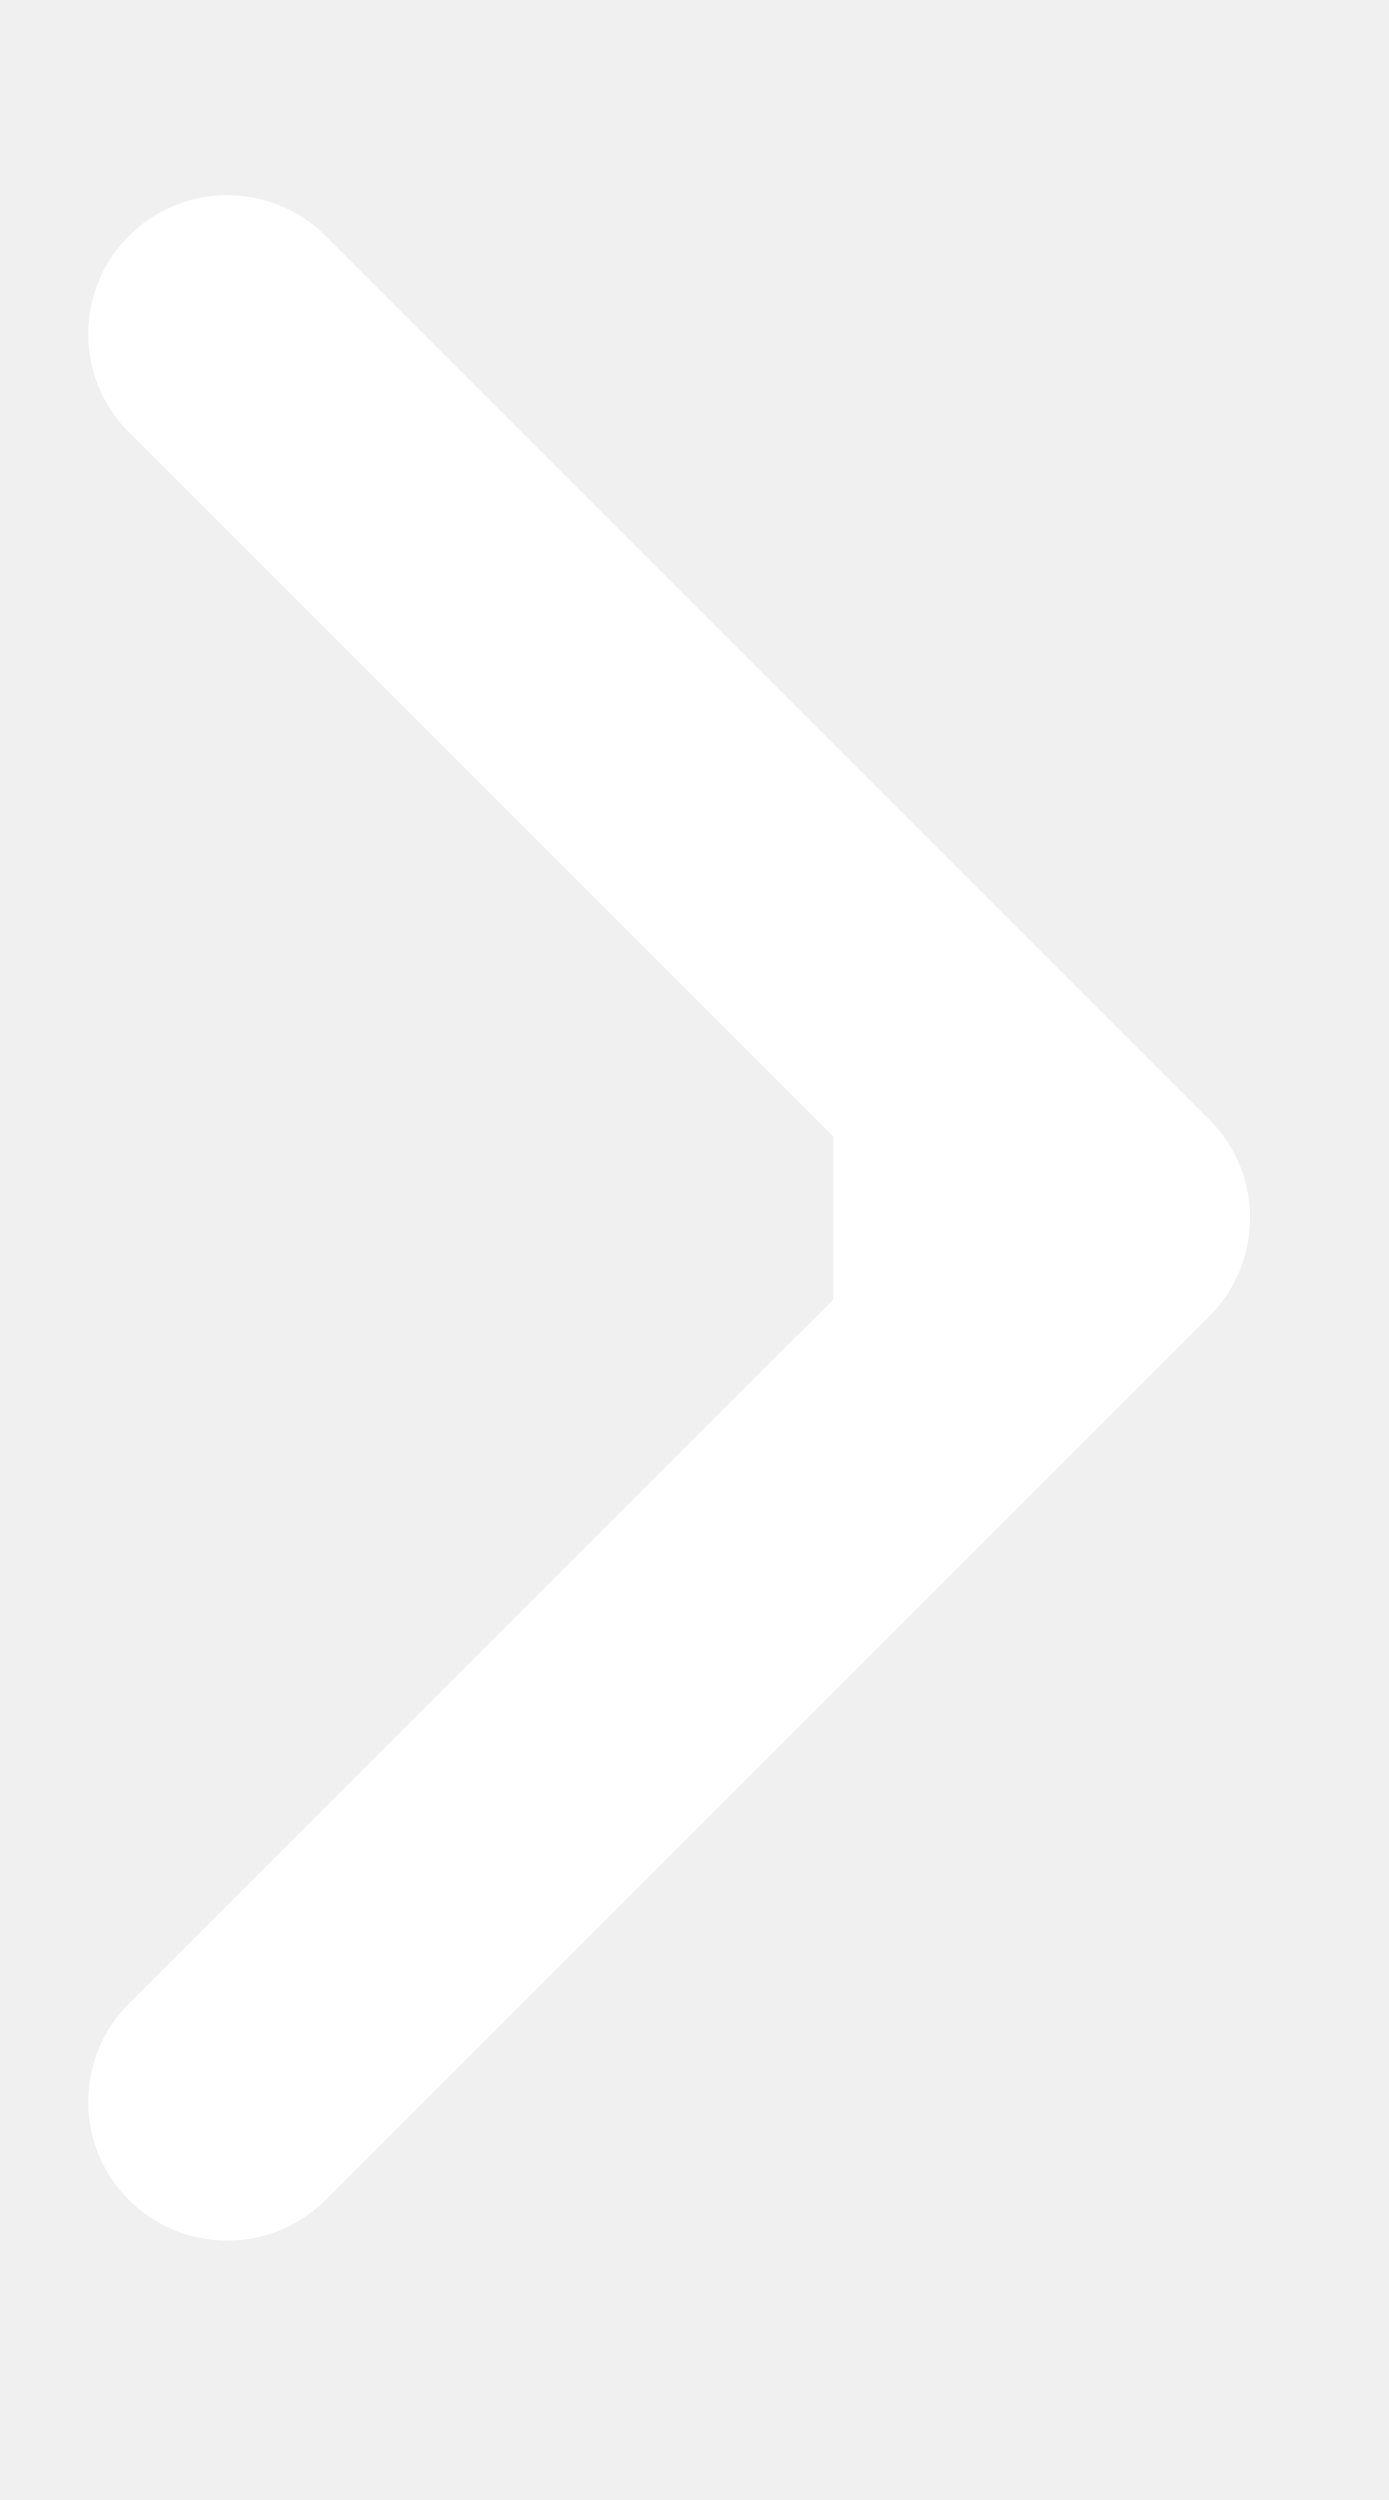
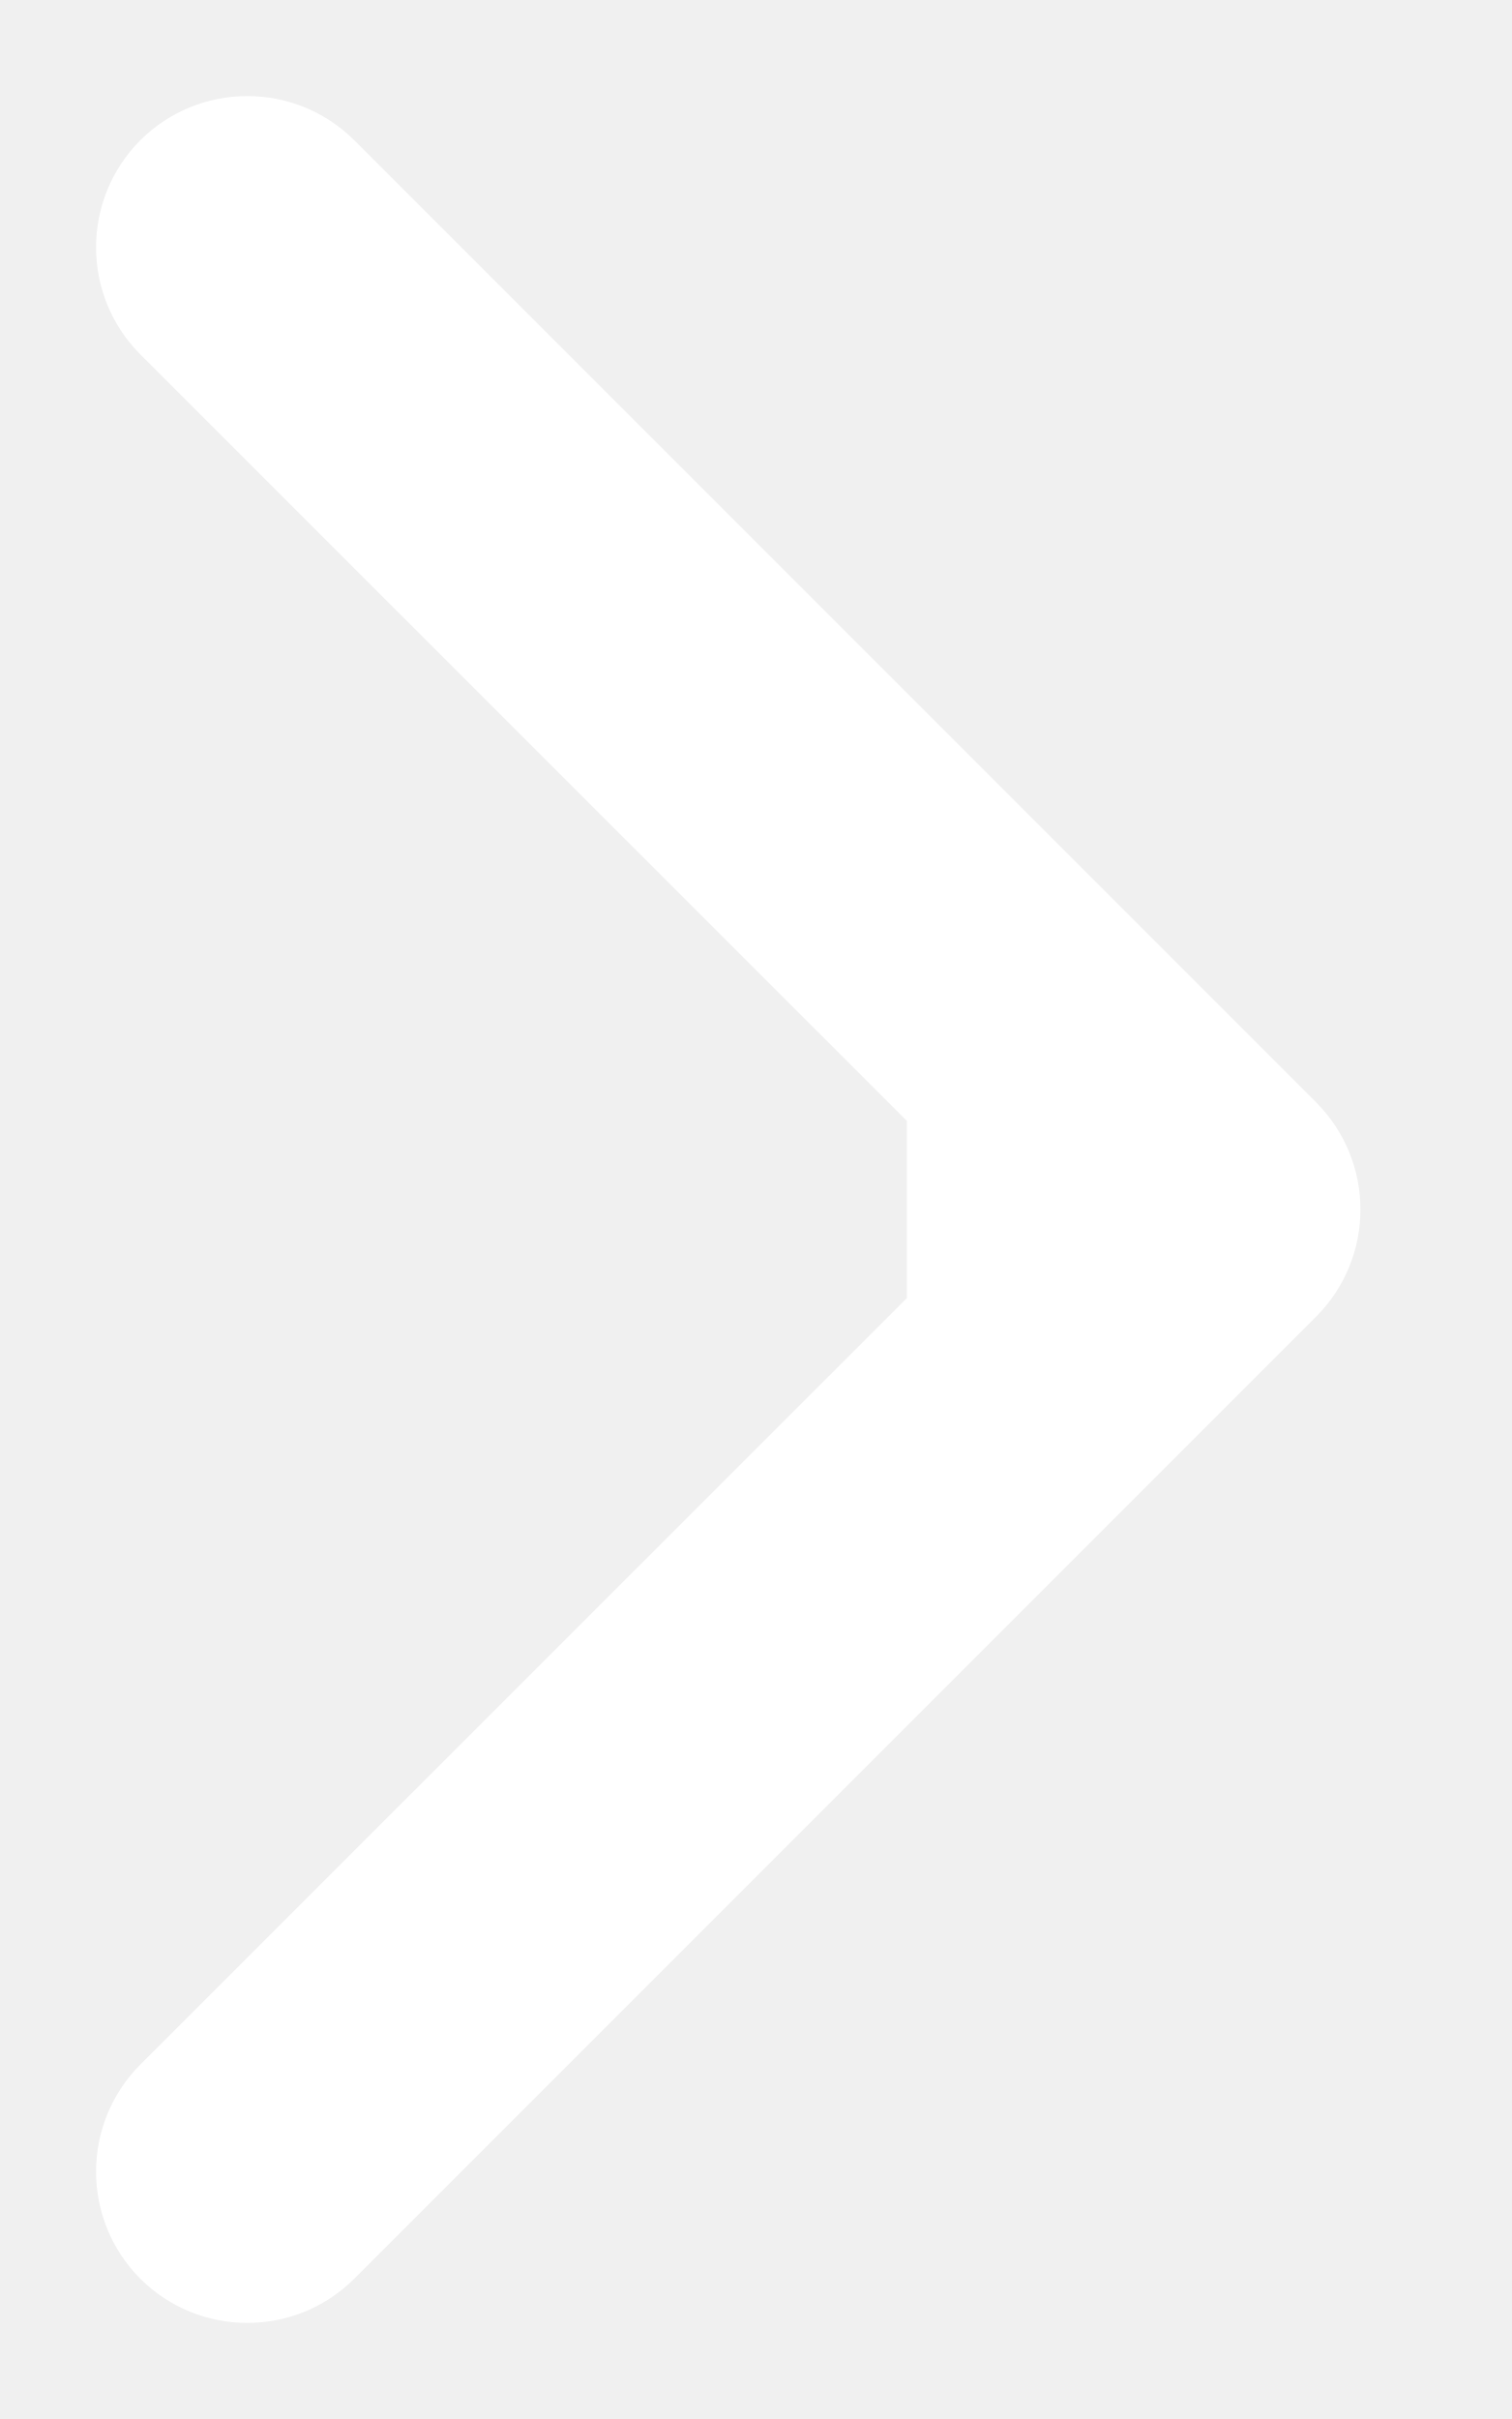
- <svg xmlns="http://www.w3.org/2000/svg" width="5" height="9" viewBox="0 0 5 9" fill="none">
-   <path d="M4.354 4.738C4.549 4.543 4.549 4.226 4.354 4.031L1.172 0.849C0.976 0.654 0.66 0.654 0.464 0.849C0.269 1.044 0.269 1.361 0.464 1.556L3.293 4.385L0.464 7.213C0.269 7.408 0.269 7.725 0.464 7.92C0.66 8.115 0.976 8.115 1.172 7.92L4.354 4.738ZM3 4.885H4V3.885H3V4.885Z" fill="white" />
+ <svg xmlns="http://www.w3.org/2000/svg" width="5" height="8" viewBox="0 0 5 8" fill="none">
+   <path d="M4.354 4.354C4.549 4.158 4.549 3.842 4.354 3.646L1.172 0.464C0.976 0.269 0.66 0.269 0.464 0.464C0.269 0.66 0.269 0.976 0.464 1.172L3.293 4L0.464 6.828C0.269 7.024 0.269 7.34 0.464 7.536C0.66 7.731 0.976 7.731 1.172 7.536L4.354 4.354ZM3 4.5H4V3.5H3V4.5Z" fill="white" />
</svg>
